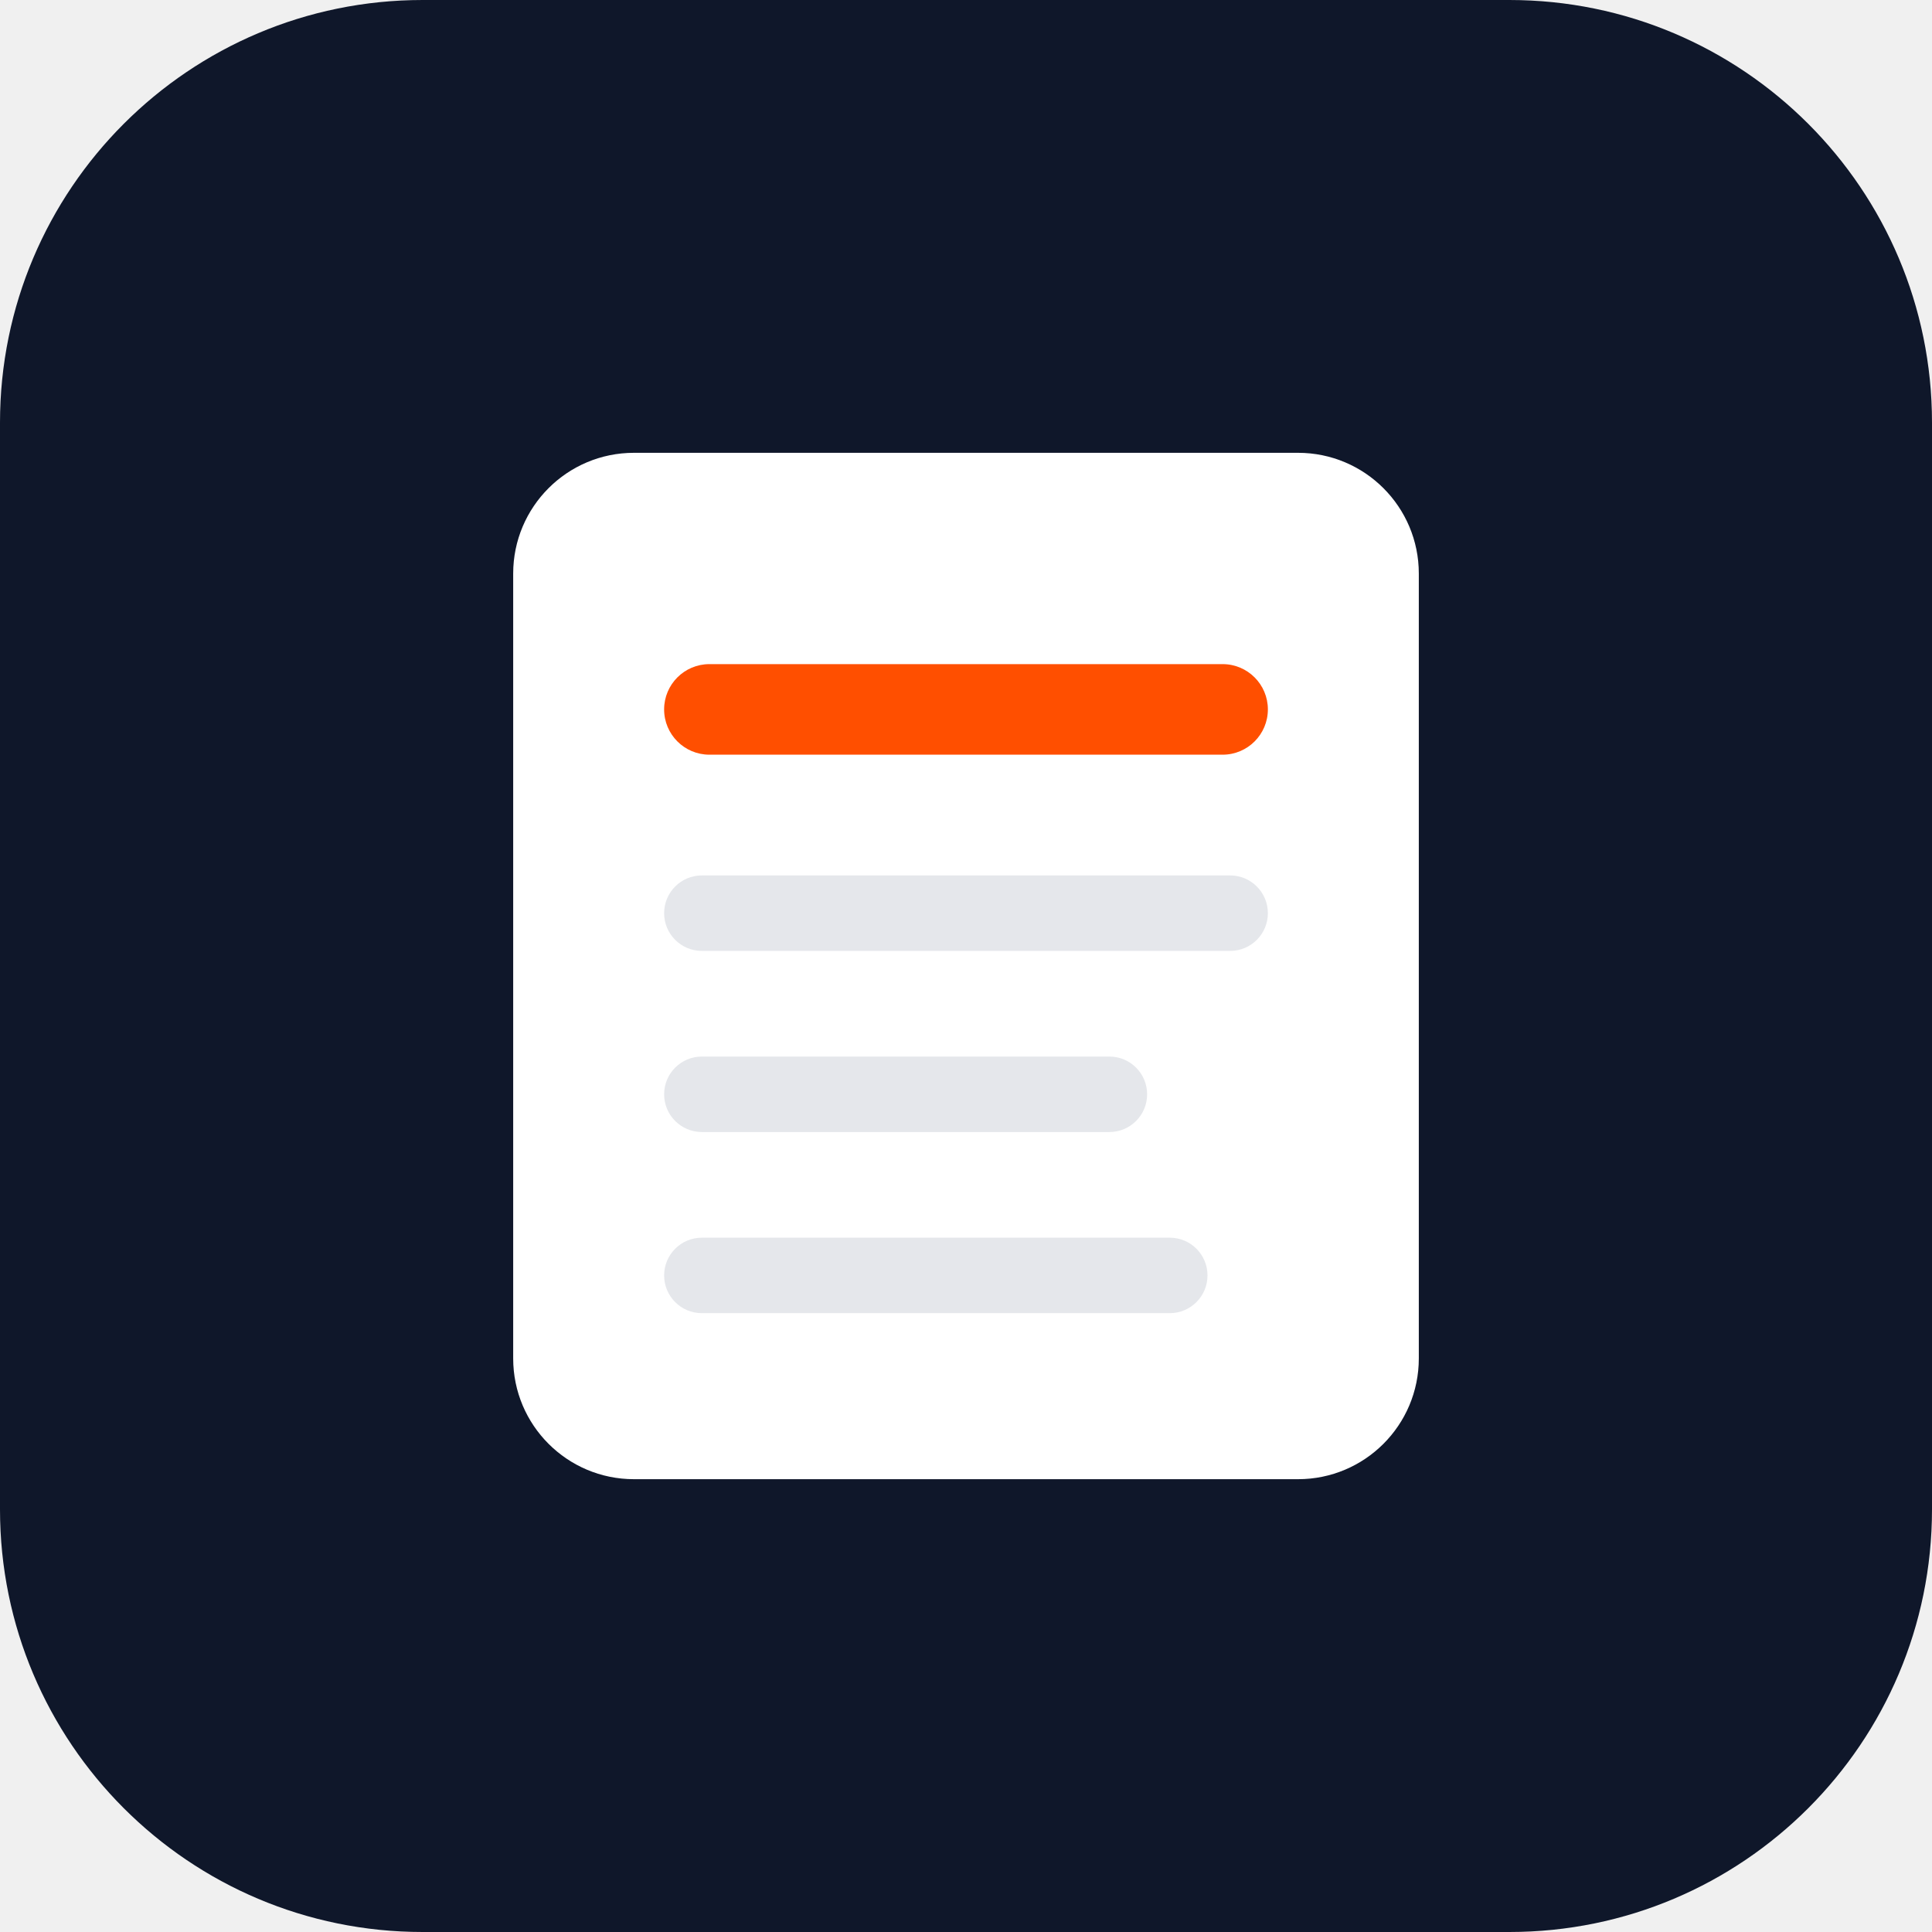
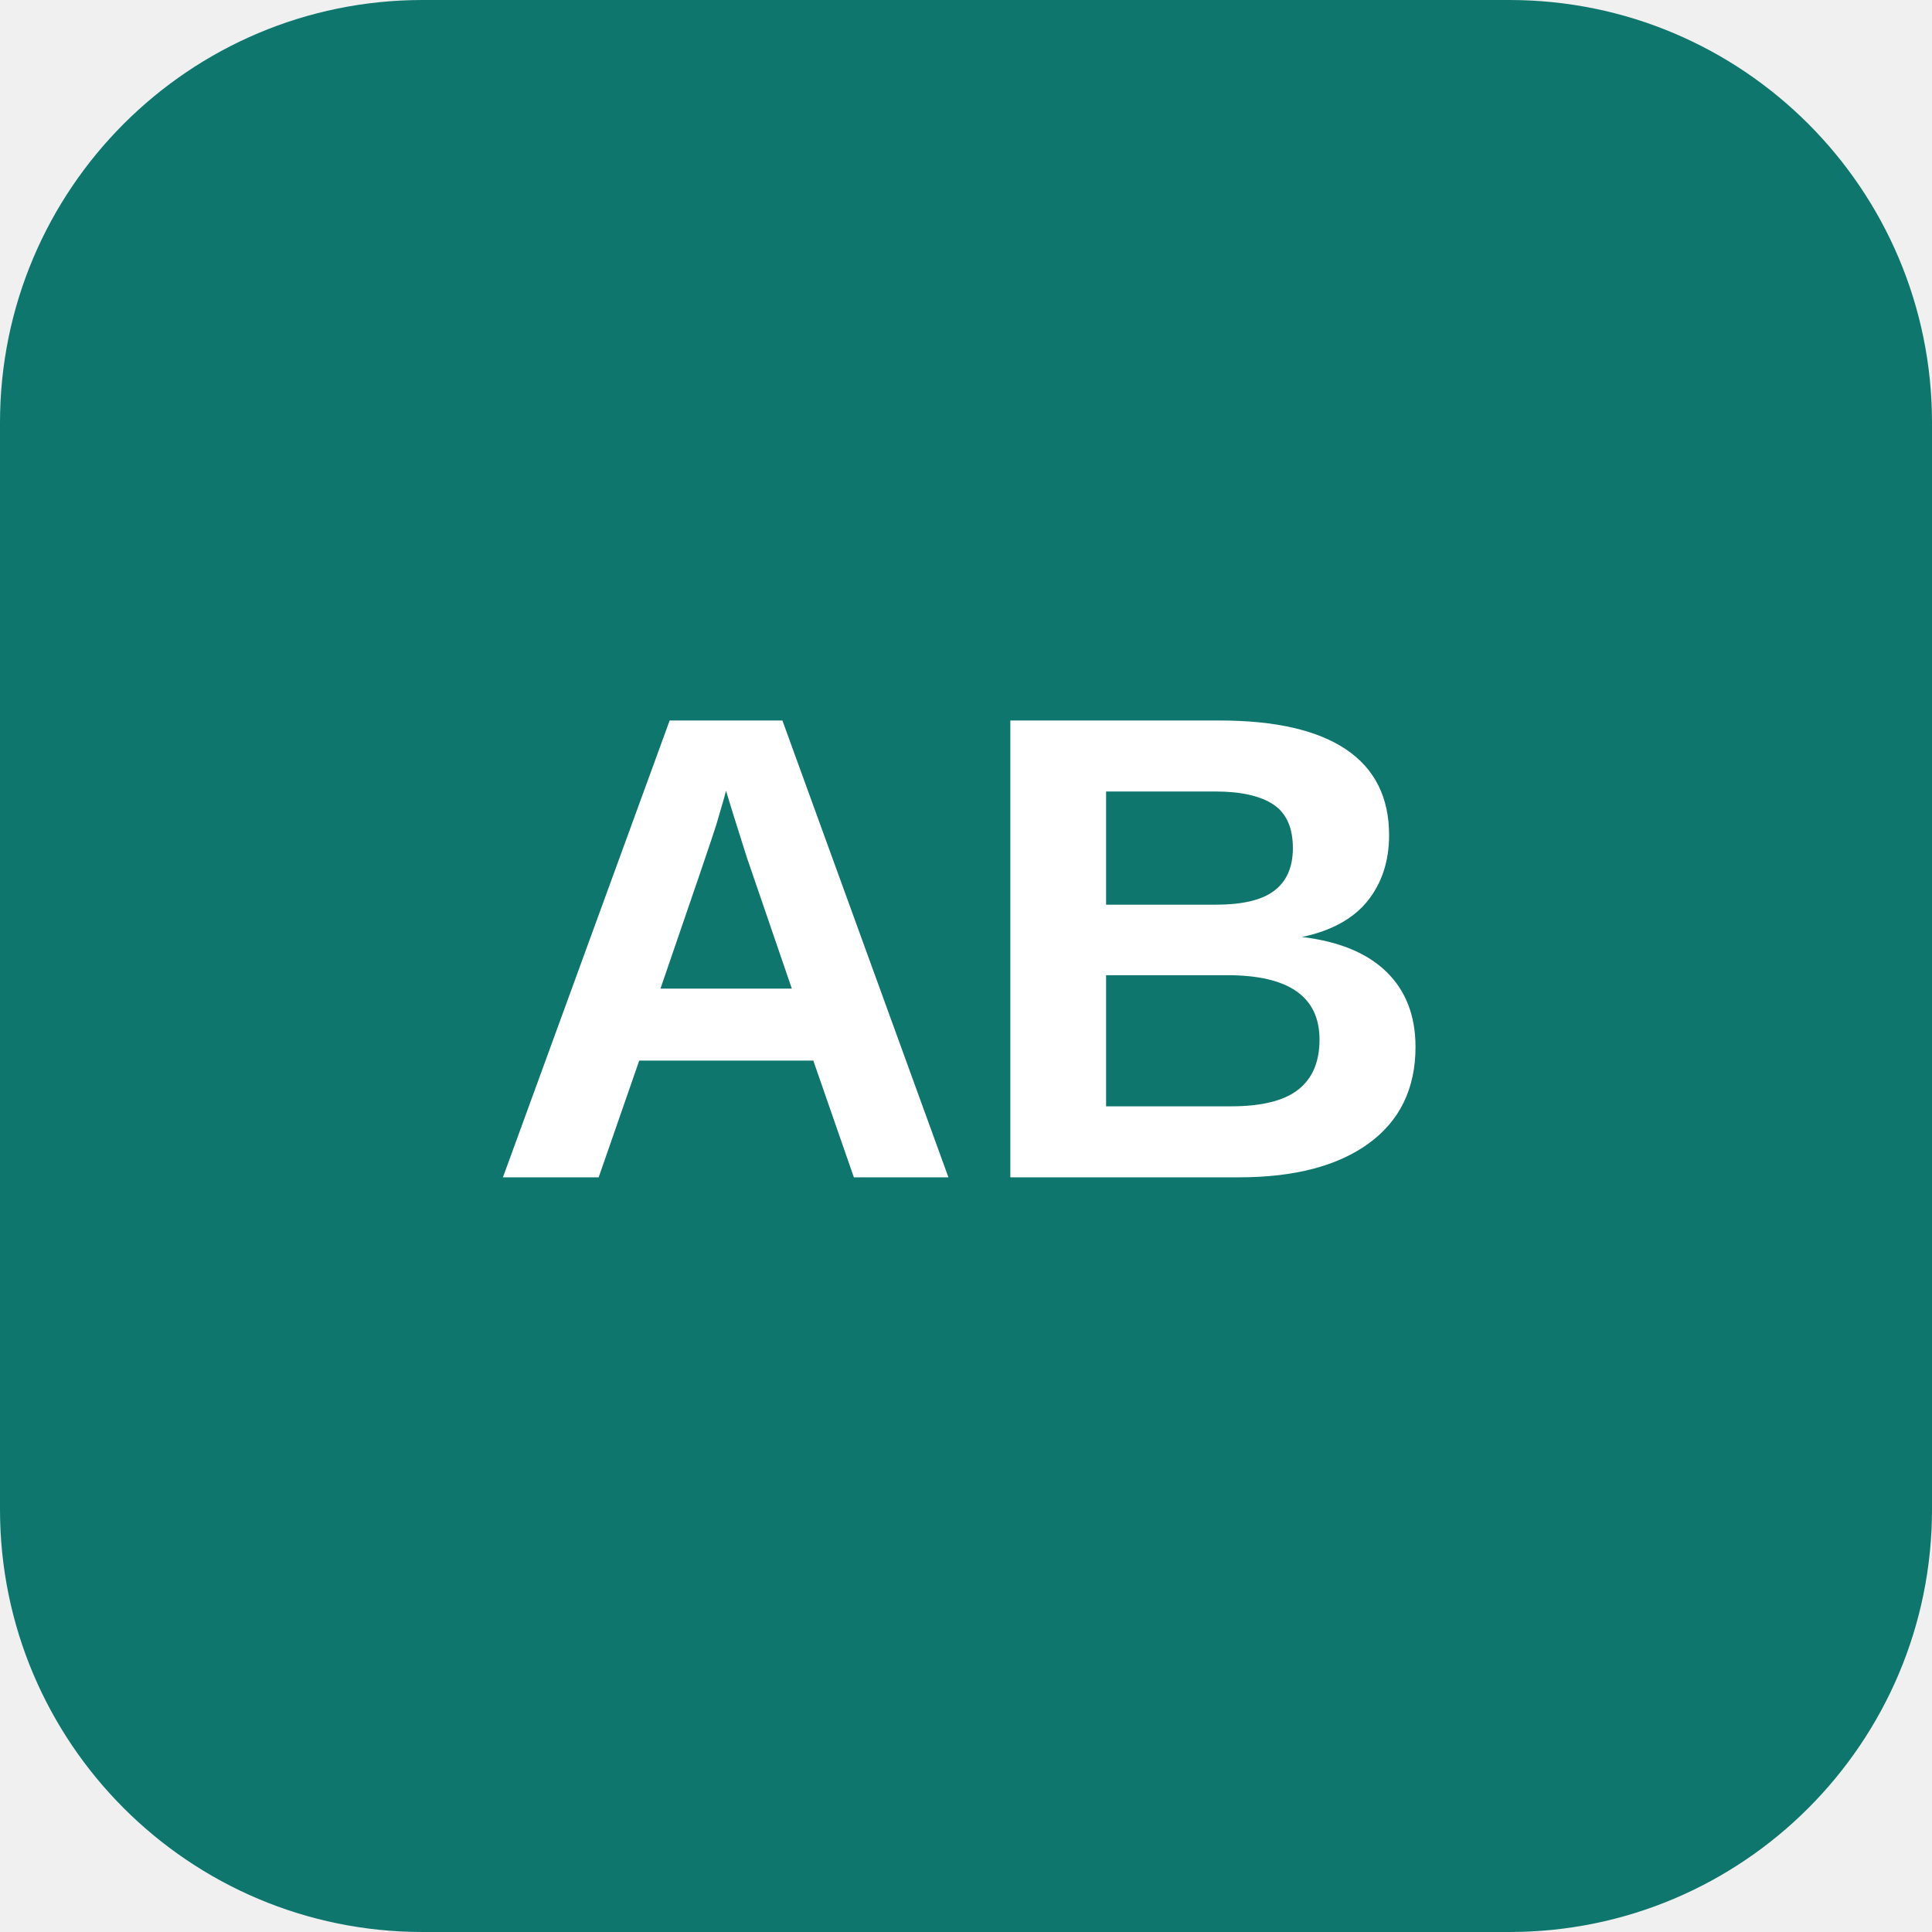
- <svg xmlns="http://www.w3.org/2000/svg" viewBox="0 0 128 128" fill="none">
-   <rect width="128" height="128" rx="28" fill="#0F172A" />
-   <rect x="34" y="30" width="60" height="68" rx="8" fill="#fff" />
-   <rect x="44" y="44" width="40" height="6" rx="3" fill="#FF4F00" />
-   <rect x="44" y="58" width="40" height="5" rx="2.5" fill="#E5E7EB" />
-   <rect x="44" y="70" width="32" height="5" rx="2.5" fill="#E5E7EB" />
-   <rect x="44" y="82" width="36" height="5" rx="2.5" fill="#E5E7EB" />
+ <svg xmlns="http://www.w3.org/2000/svg" width="128" height="128" viewBox="0 0 128 128">
+   <rect width="128" height="128" rx="28" fill="#0f766e" />
+   <text x="64" y="78" text-anchor="middle" font-family="Arial,sans-serif" font-size="44" font-weight="700" fill="#fff">AB</text>
</svg>
